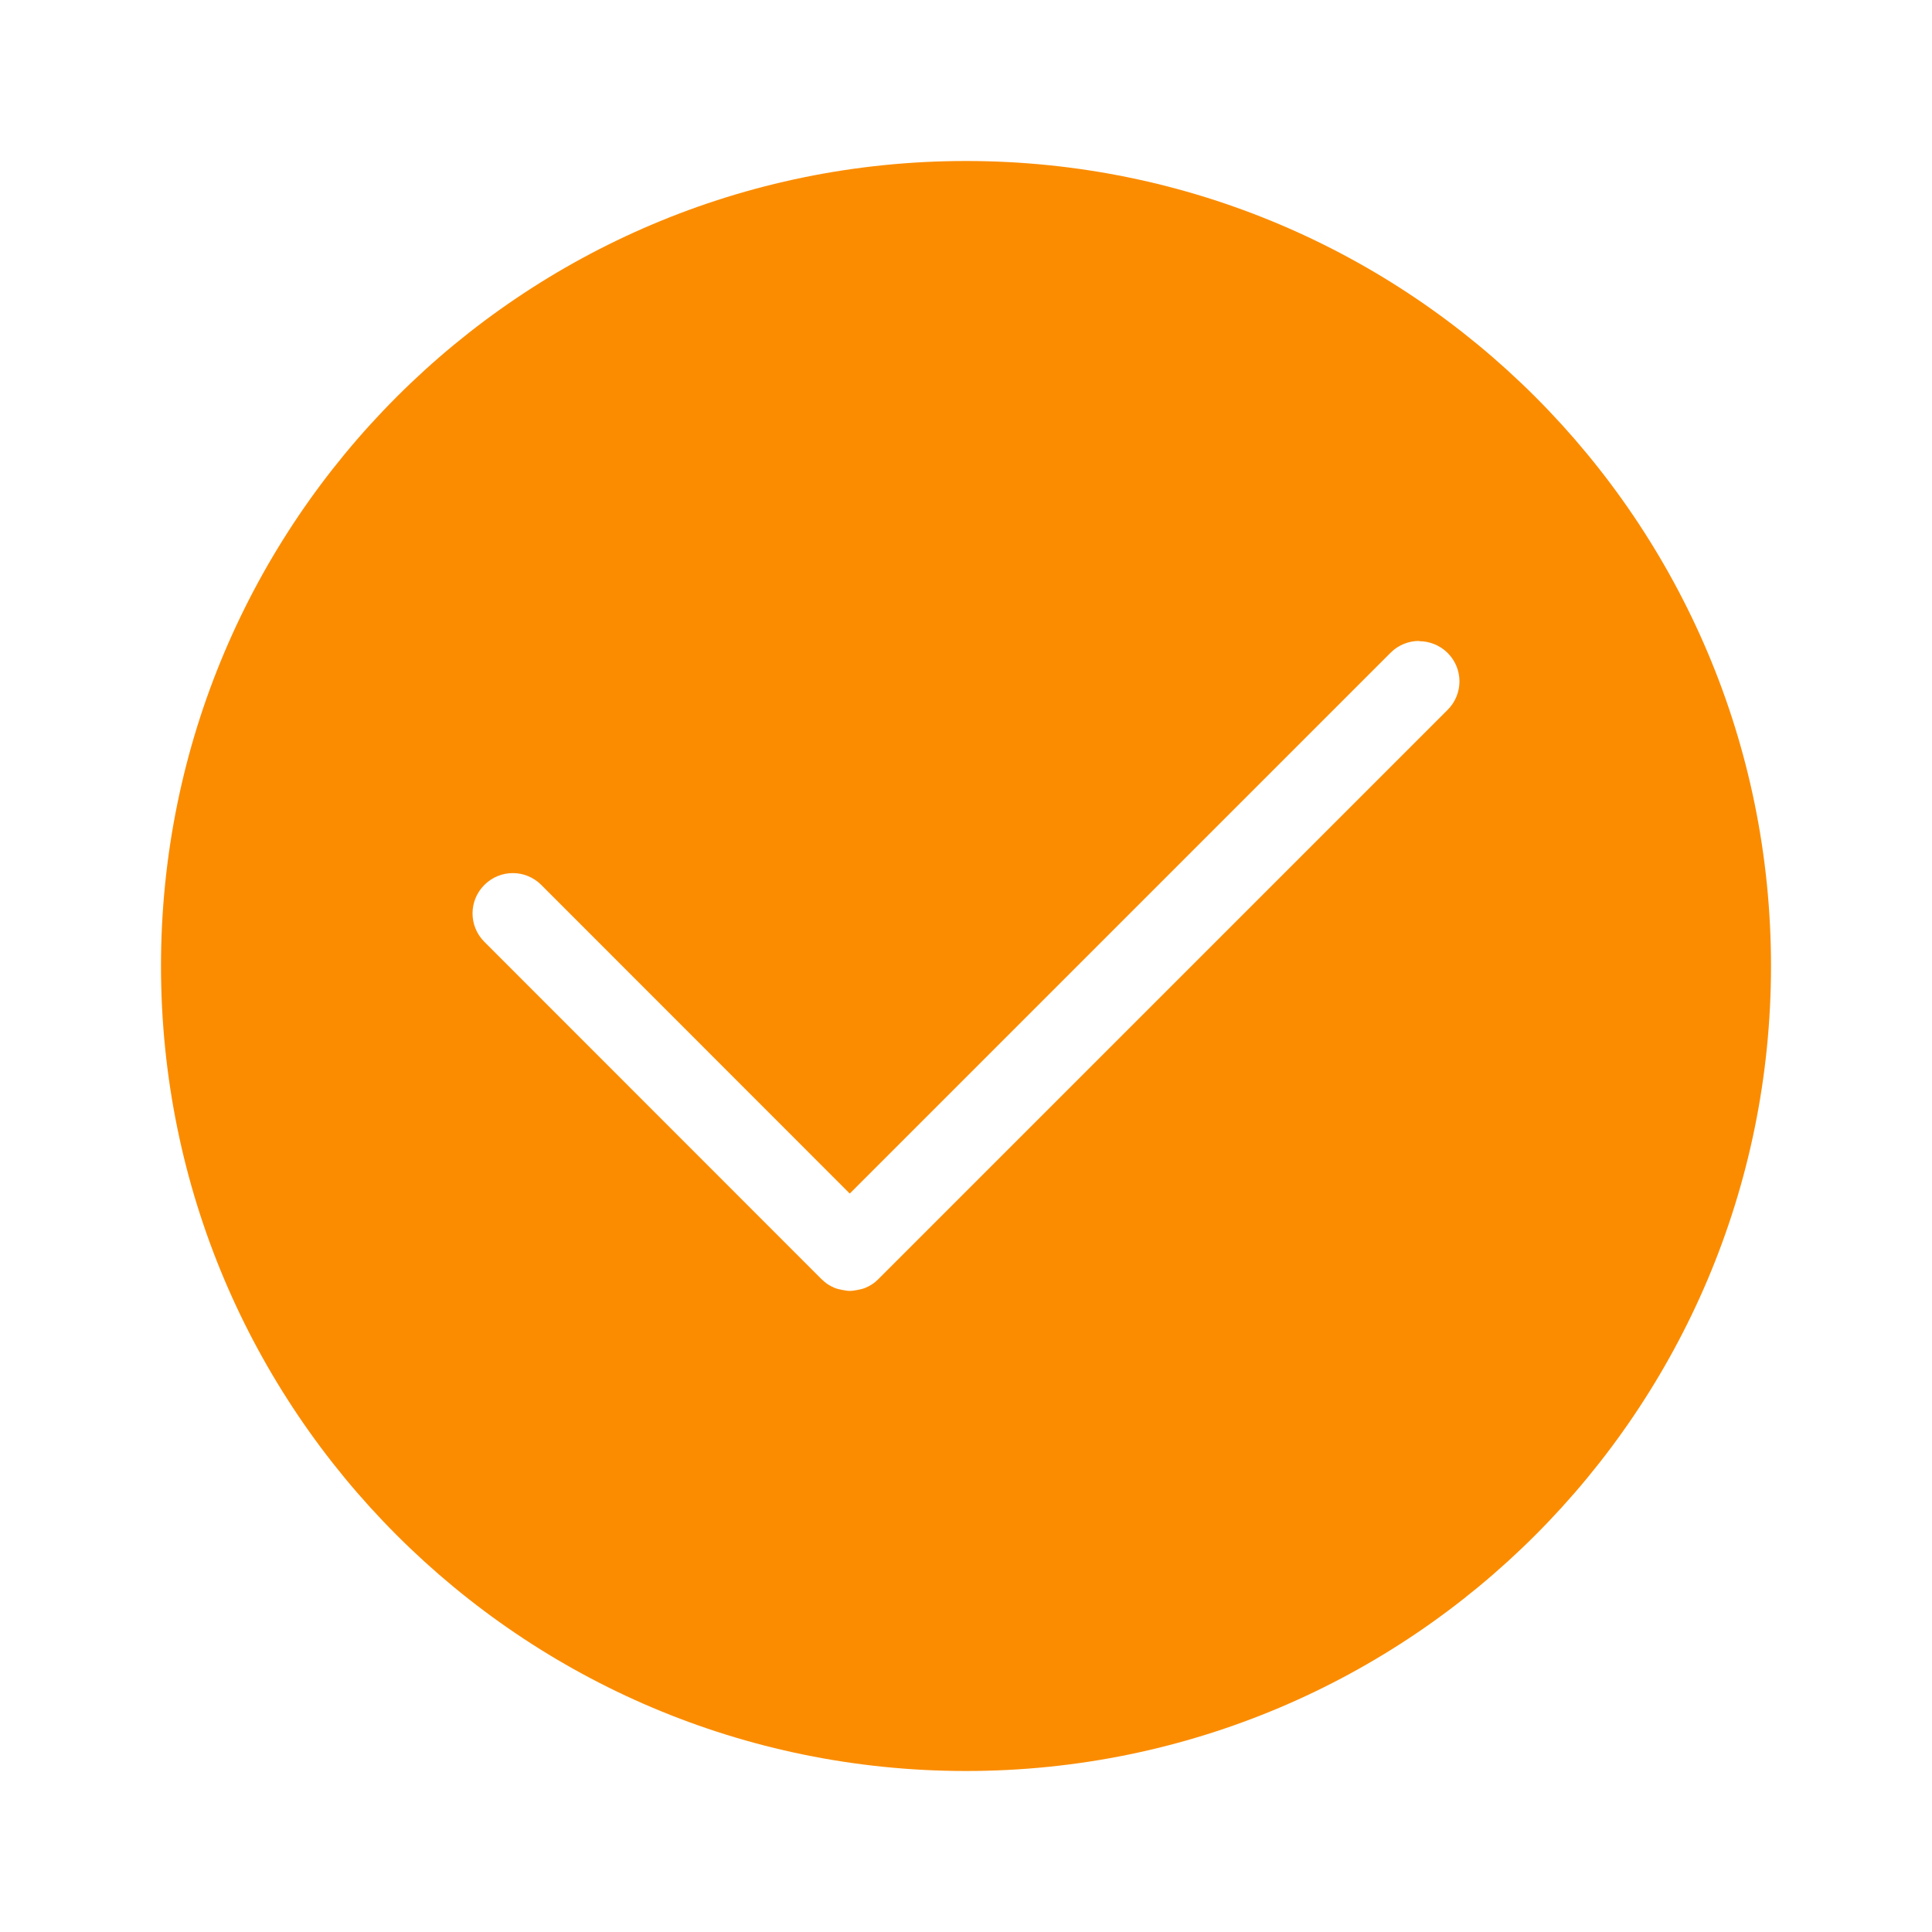
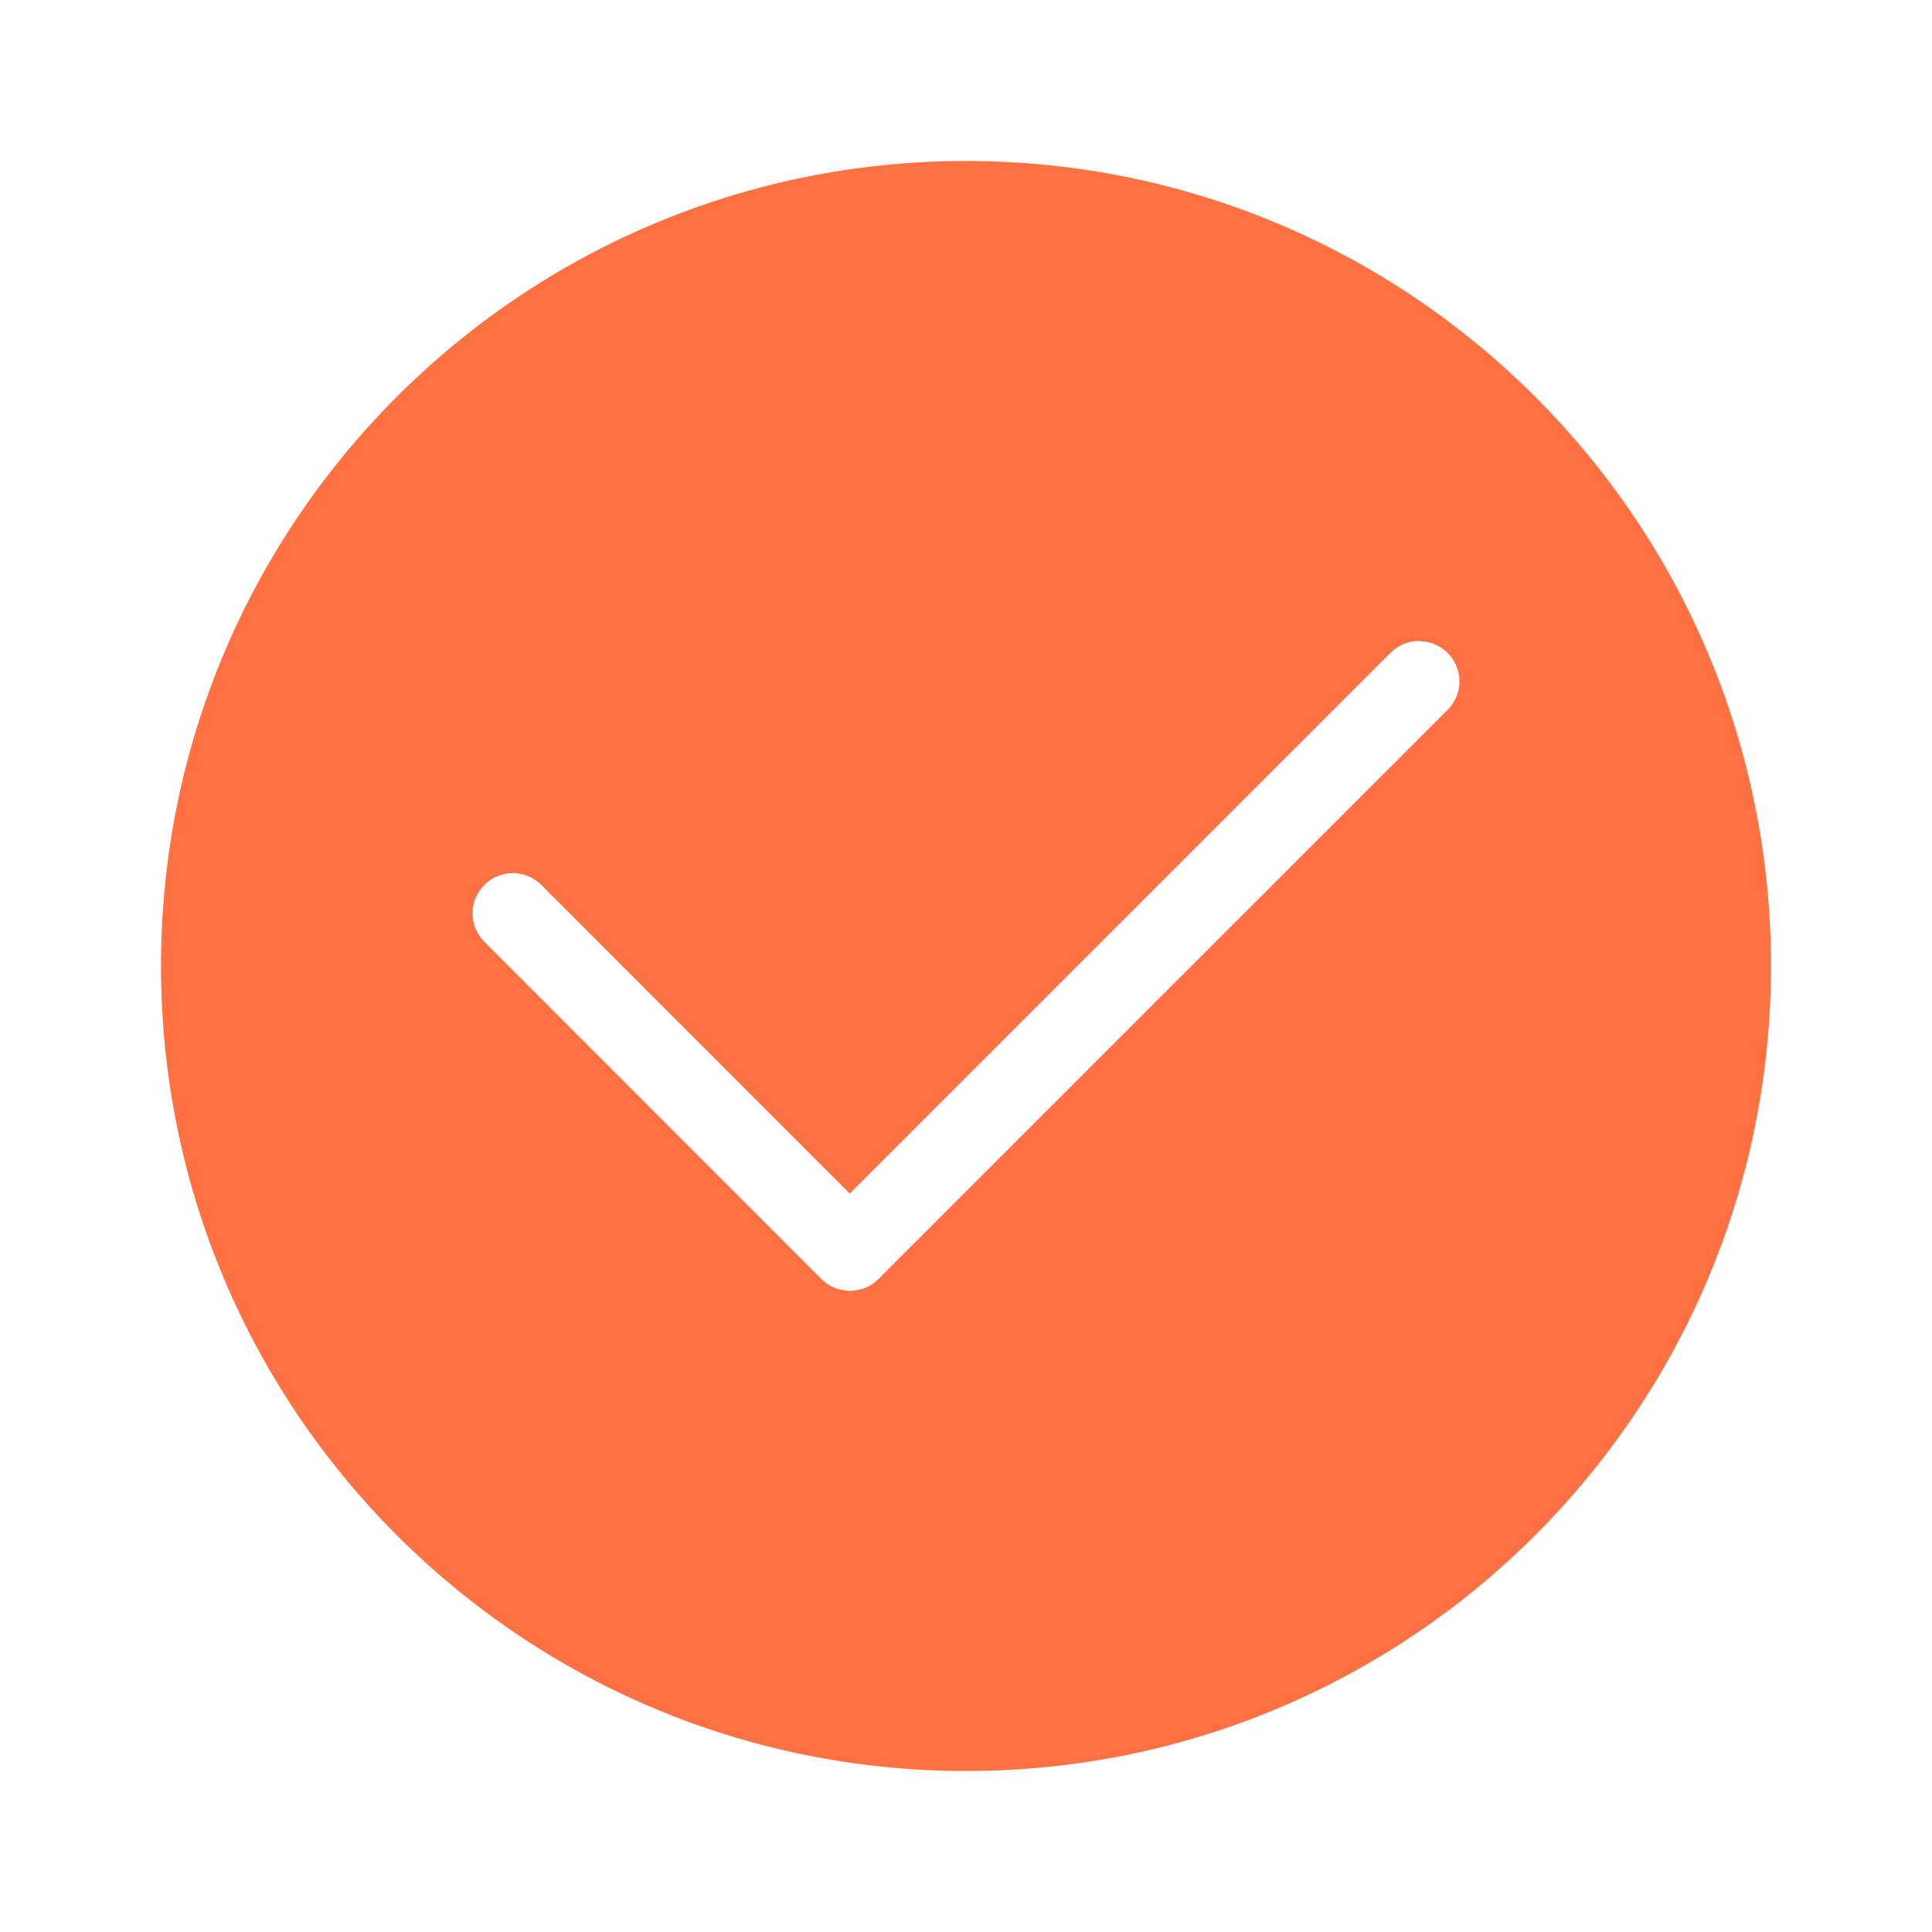
<svg xmlns="http://www.w3.org/2000/svg" width="24" height="24" version="1.1" viewBox="0 0 24 24">
-   <path d="m12 2a10 10 0 0 0-10 10 10 10 0 0 0 10 10 10 10 0 0 0 10-10 10 10 0 0 0-10-10zm5.629 5.963v0.002c0.128-4e-6 0.256 0.049 0.354 0.146 0.196 0.196 0.196 0.511 0 0.707l-7.072 7.072c-0.024 0.024-0.05 0.046-0.078 0.064-0.028 0.018-0.056 0.033-0.086 0.045-0.03 0.012-0.062 0.019-0.094 0.025-0.031 0.006-0.064 0.012-0.096 0.012-0.032 0-0.062-0.006-0.094-0.012-0.031-0.006-0.064-0.013-0.094-0.025-0.03-0.012-0.058-0.027-0.086-0.045-0.014-0.009-0.028-0.021-0.041-0.031-0.013-0.011-0.027-0.023-0.039-0.035l-4.186-4.188c-0.196-0.196-0.196-0.511 0-0.707 0.196-0.196 0.511-0.196 0.707 0l3.832 3.834 6.719-6.719c0.098-0.098 0.226-0.146 0.354-0.146z" fill="#FB8C00" />
+   <path d="m12 2a10 10 0 0 0-10 10 10 10 0 0 0 10 10 10 10 0 0 0 10-10 10 10 0 0 0-10-10zm5.629 5.963v0.002c0.128-4e-6 0.256 0.049 0.354 0.146 0.196 0.196 0.196 0.511 0 0.707l-7.072 7.072c-0.024 0.024-0.05 0.046-0.078 0.064-0.028 0.018-0.056 0.033-0.086 0.045-0.03 0.012-0.062 0.019-0.094 0.025-0.031 0.006-0.064 0.012-0.096 0.012-0.032 0-0.062-0.006-0.094-0.012-0.031-0.006-0.064-0.013-0.094-0.025-0.03-0.012-0.058-0.027-0.086-0.045-0.014-0.009-0.028-0.021-0.041-0.031-0.013-0.011-0.027-0.023-0.039-0.035l-4.186-4.188c-0.196-0.196-0.196-0.511 0-0.707 0.196-0.196 0.511-0.196 0.707 0l3.832 3.834 6.719-6.719c0.098-0.098 0.226-0.146 0.354-0.146z" fill="#FF7043" />
</svg>
